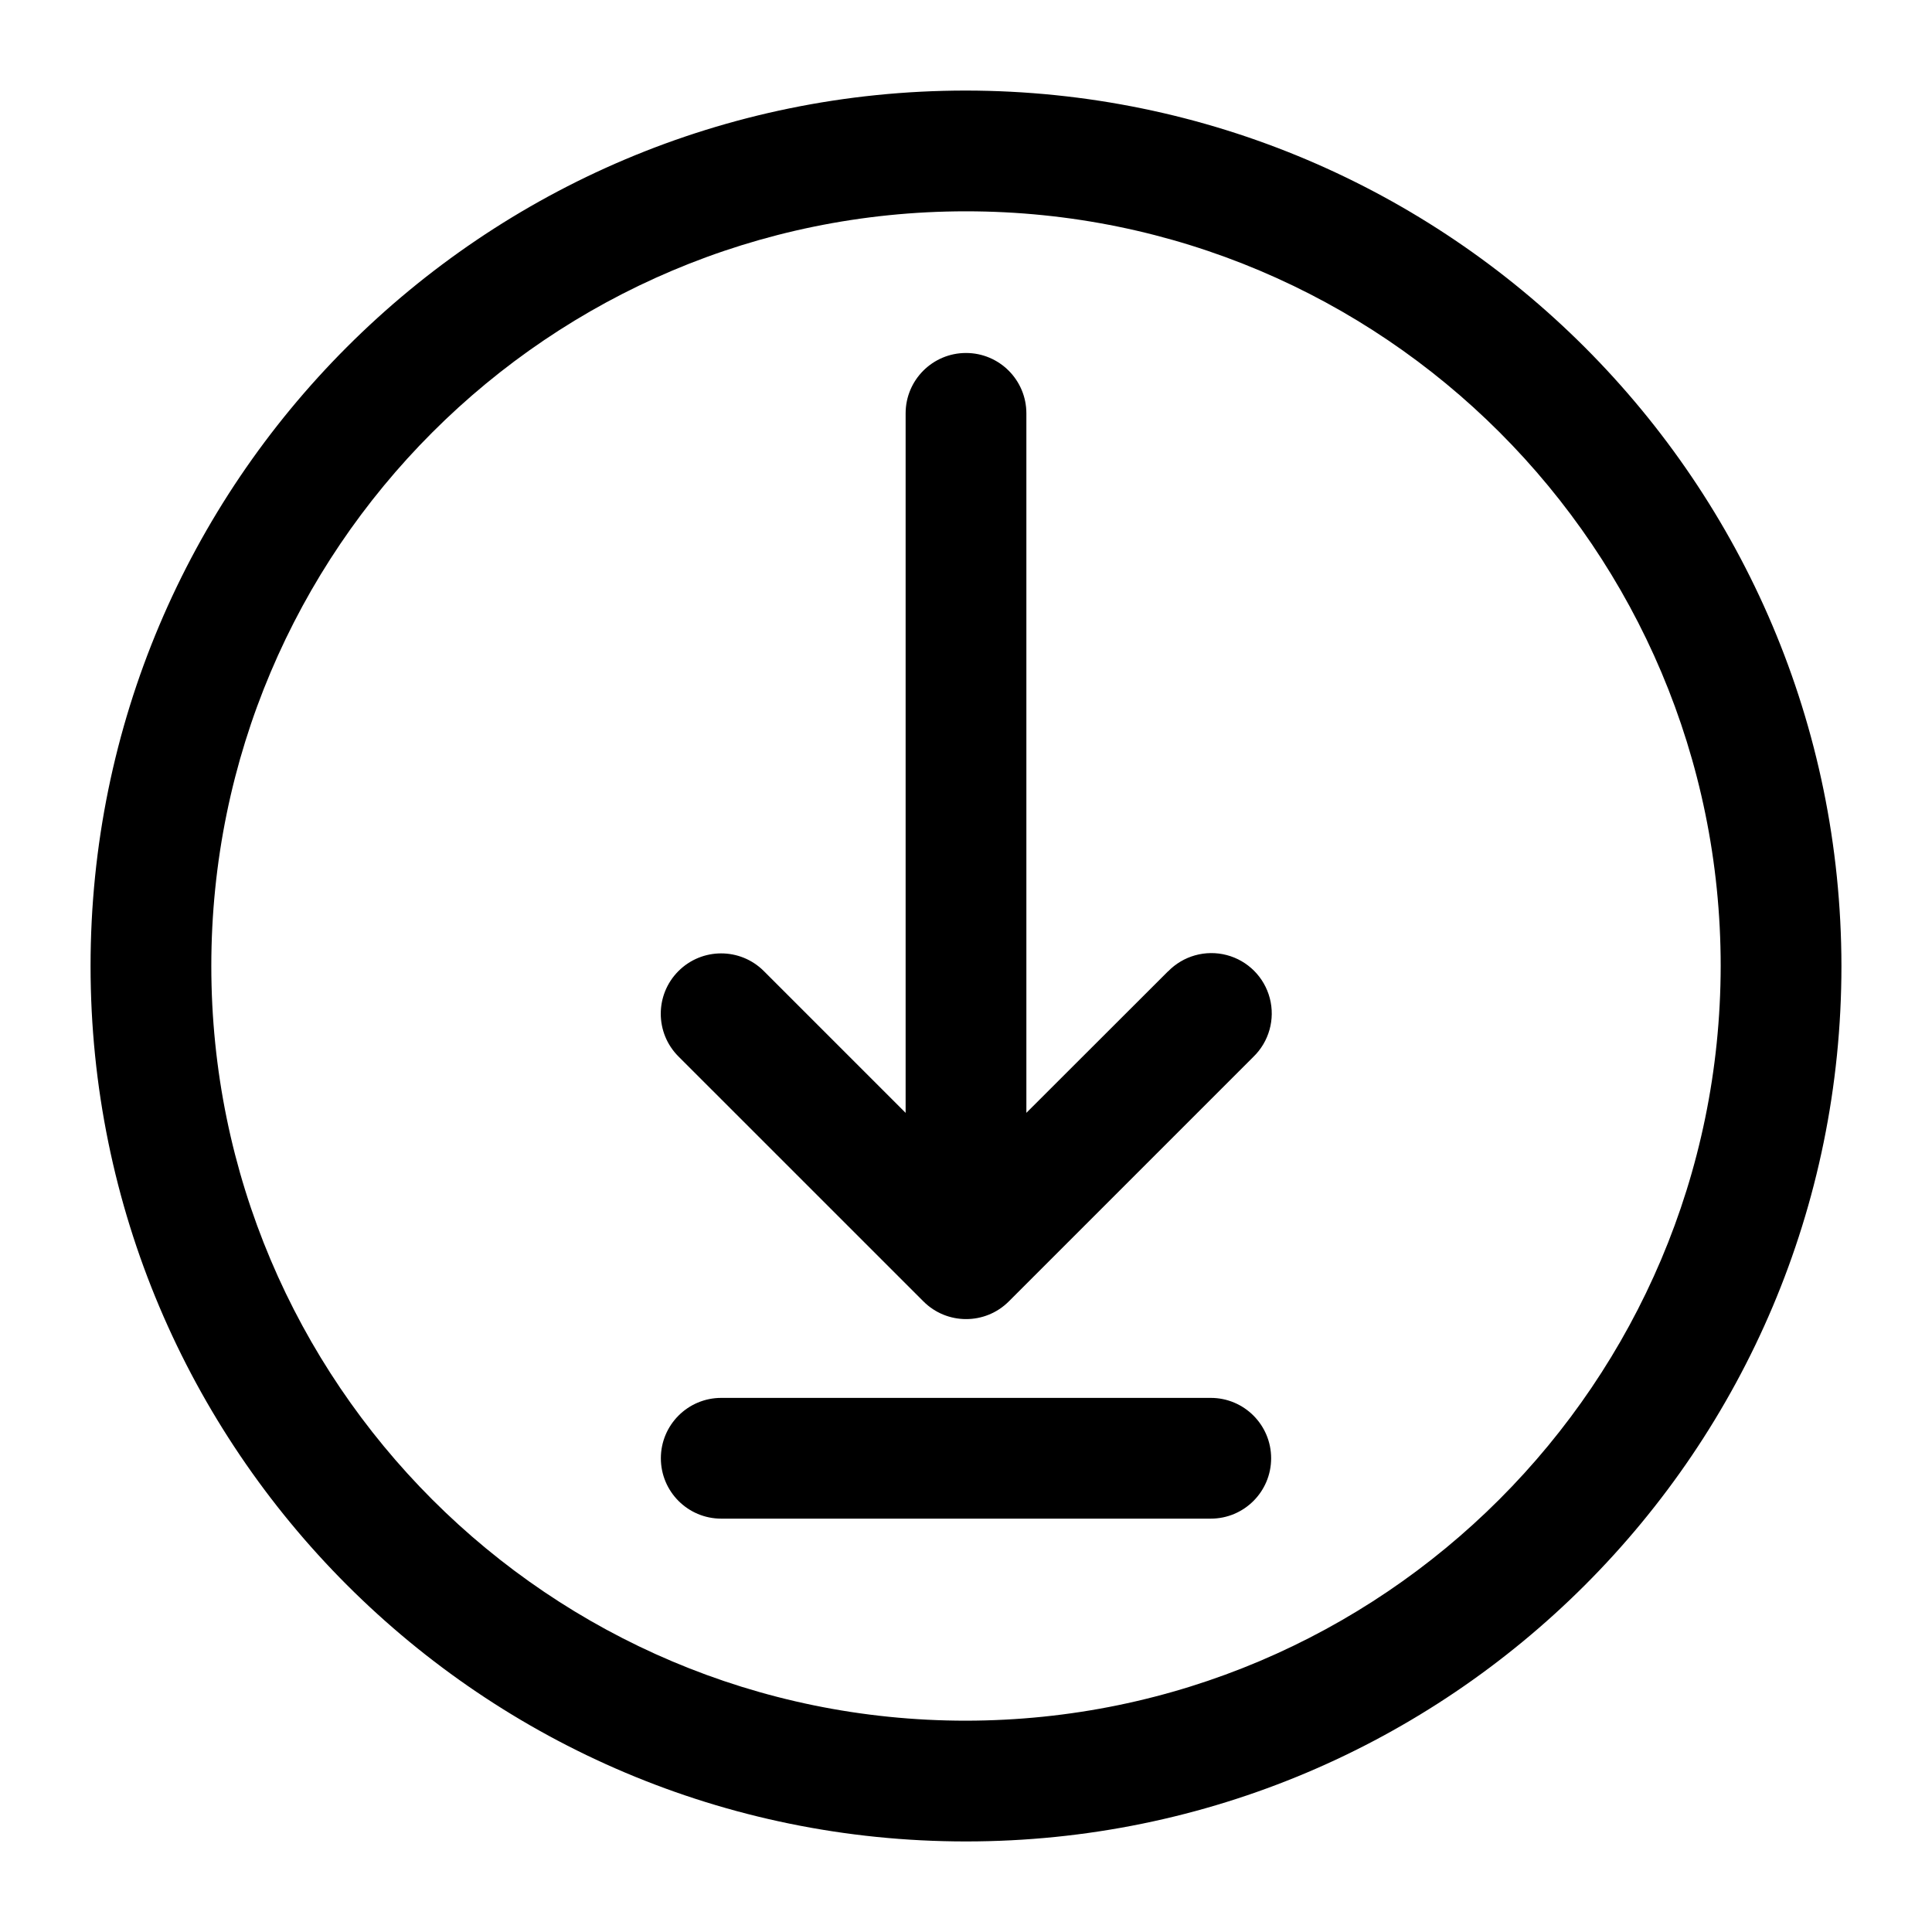
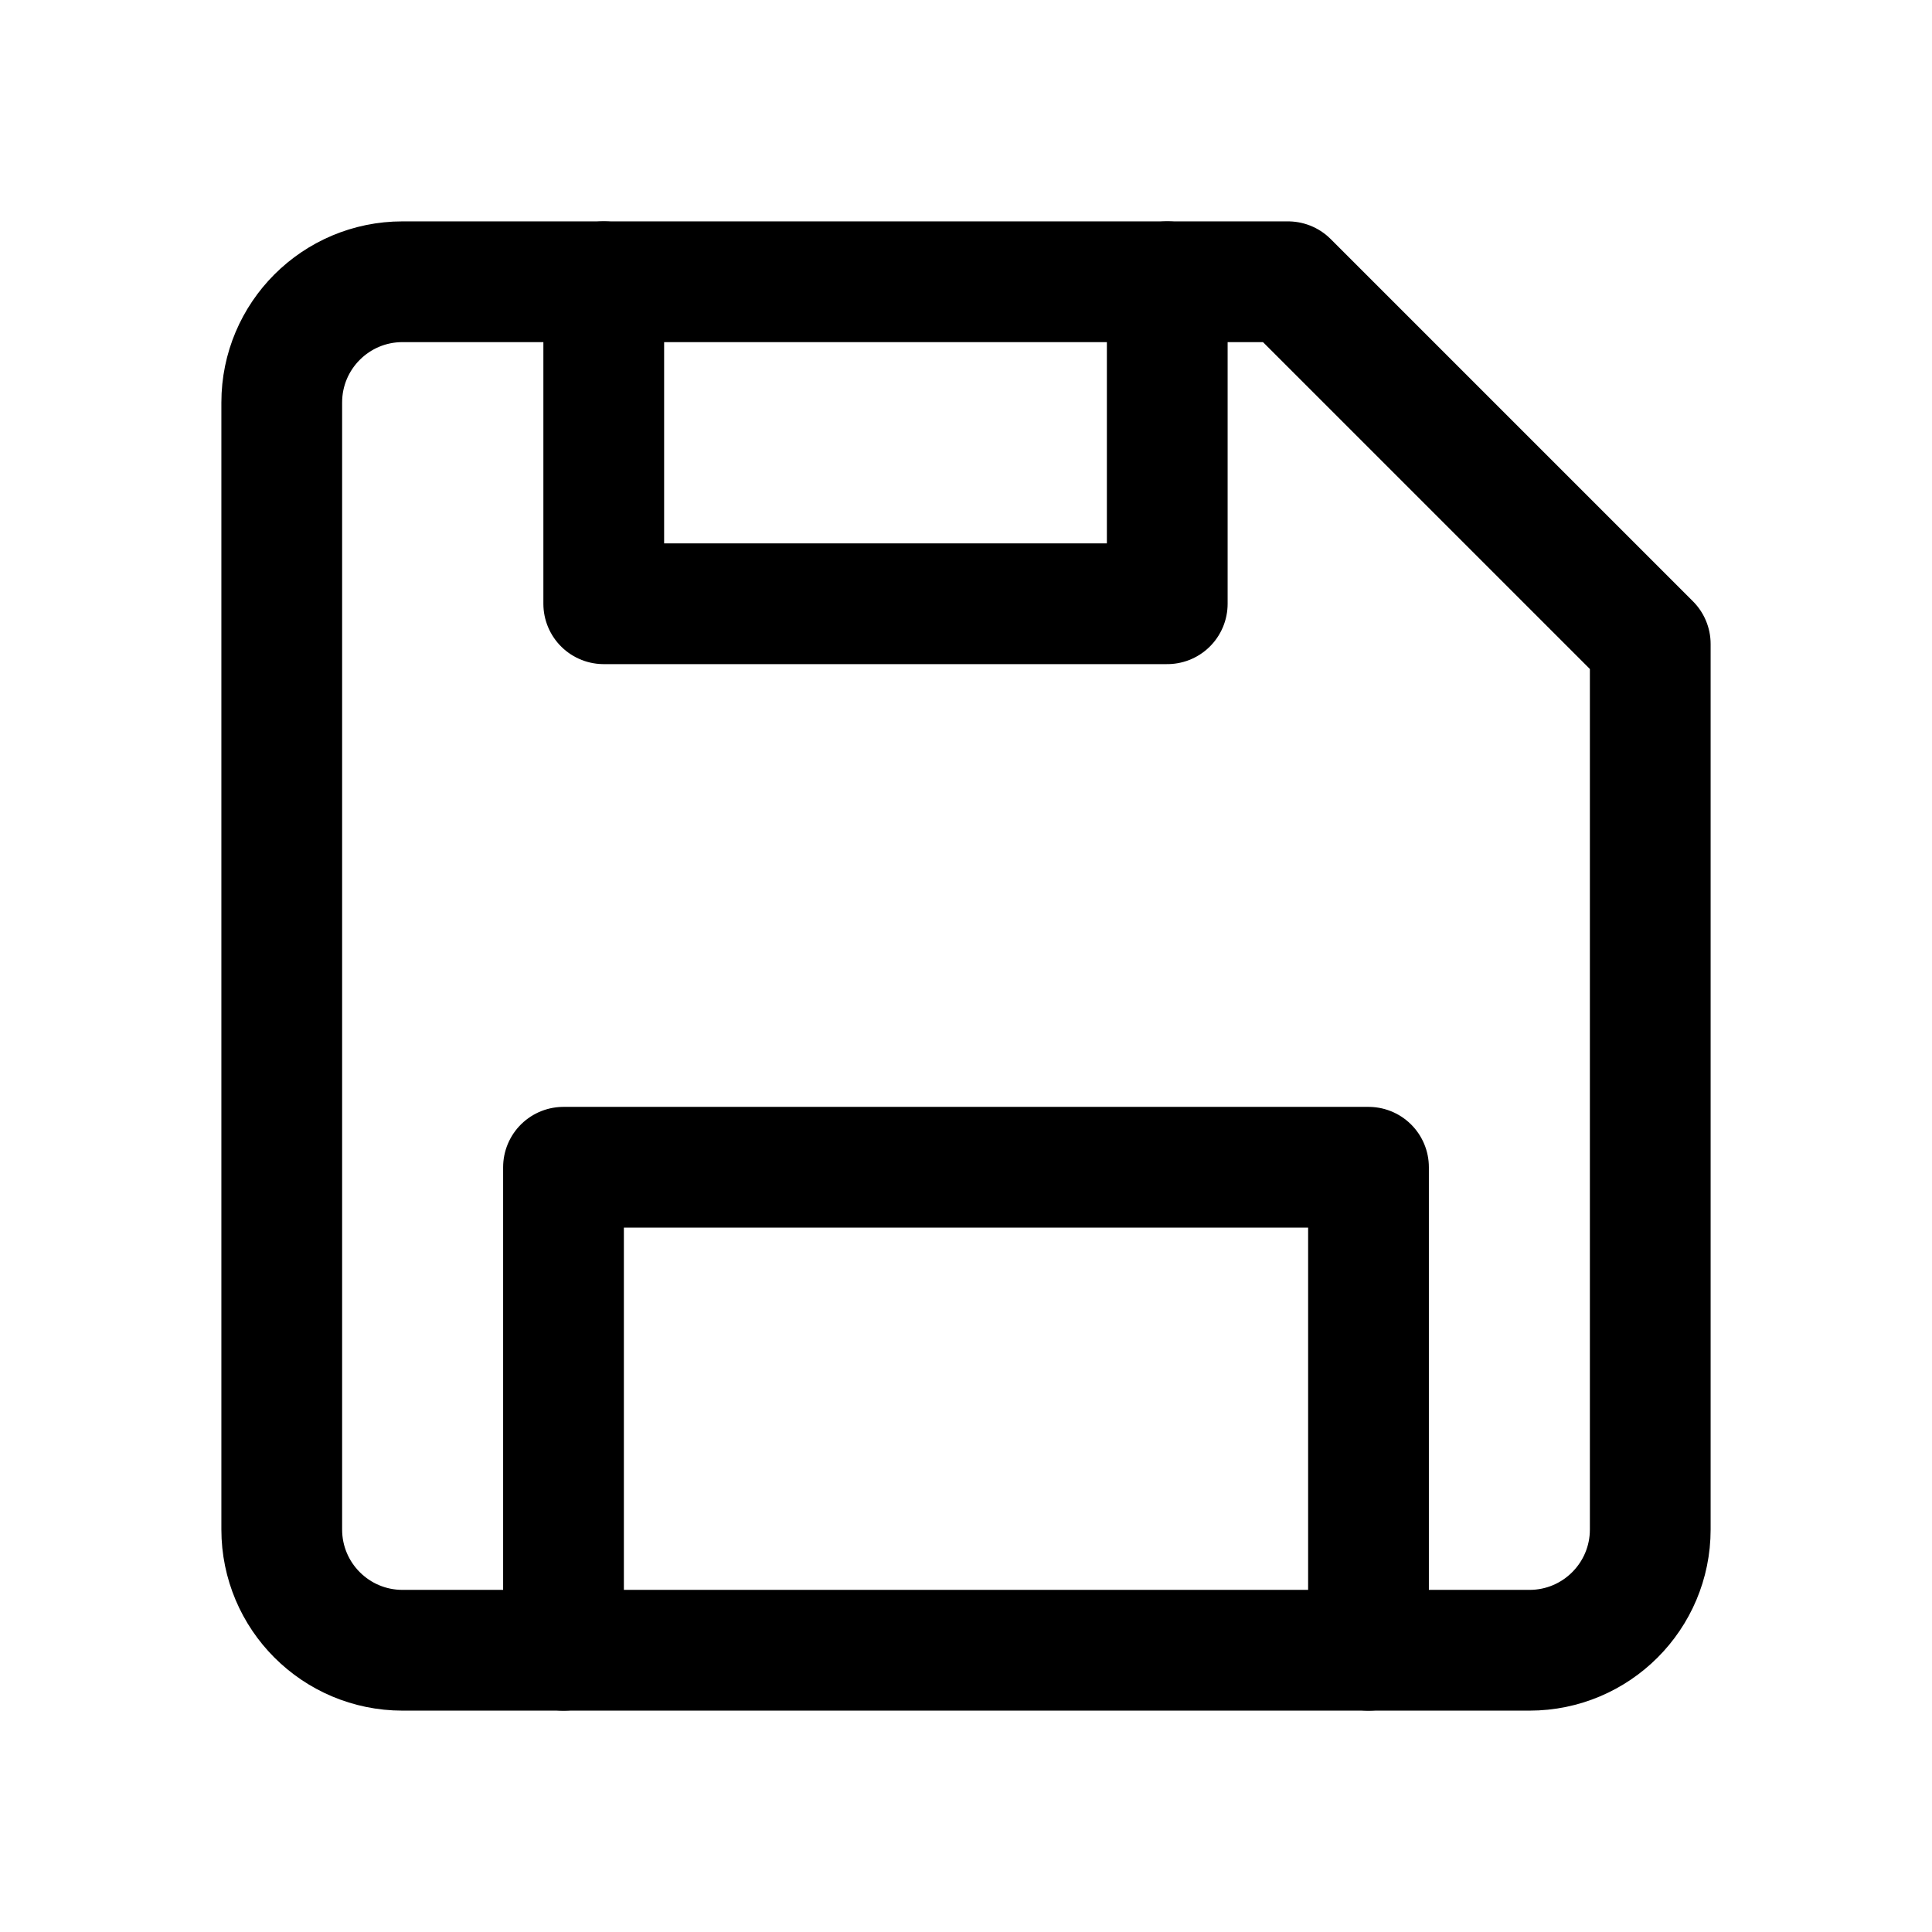
- <svg xmlns="http://www.w3.org/2000/svg" fill="currentColor" viewBox="0 0 64 64">
-   <path d="M32 3a29 29 0 1 0 29 29A29.03 29.03 0 0 0 32 3m0 54a25 25 0 1 1 25-25 25.03 25.03 0 0 1-25 25m6.694-24.825L34 36.864V13.693a2 2 0 0 0-4 0v23.172l-4.7-4.7A2 2 0 0 0 22.478 35l8.112 8.111a2 2 0 0 0 2.828 0l8.1-8.1a2 2 0 1 0-2.828-2.828zm1.414 14.132H23.892a2 2 0 1 0 0 4h16.216a2 2 0 0 0 0-4" />
+ <svg xmlns="http://www.w3.org/2000/svg" viewBox="0 0 24 24" fill="none" stroke="currentColor" stroke-width="1.5" stroke-linecap="round" stroke-linejoin="round">
+   <path d="M3.5 5A1.5 1.5 0 0 1 5 3.5h11L20.5 8v11a1.5 1.5 0 0 1-1.5 1.5H5A1.5 1.5 0 0 1 3.5 19z" />
+   <path d="M7.5 3.5v4h7v-4M7 20.5v-6h10v6" />
</svg>
